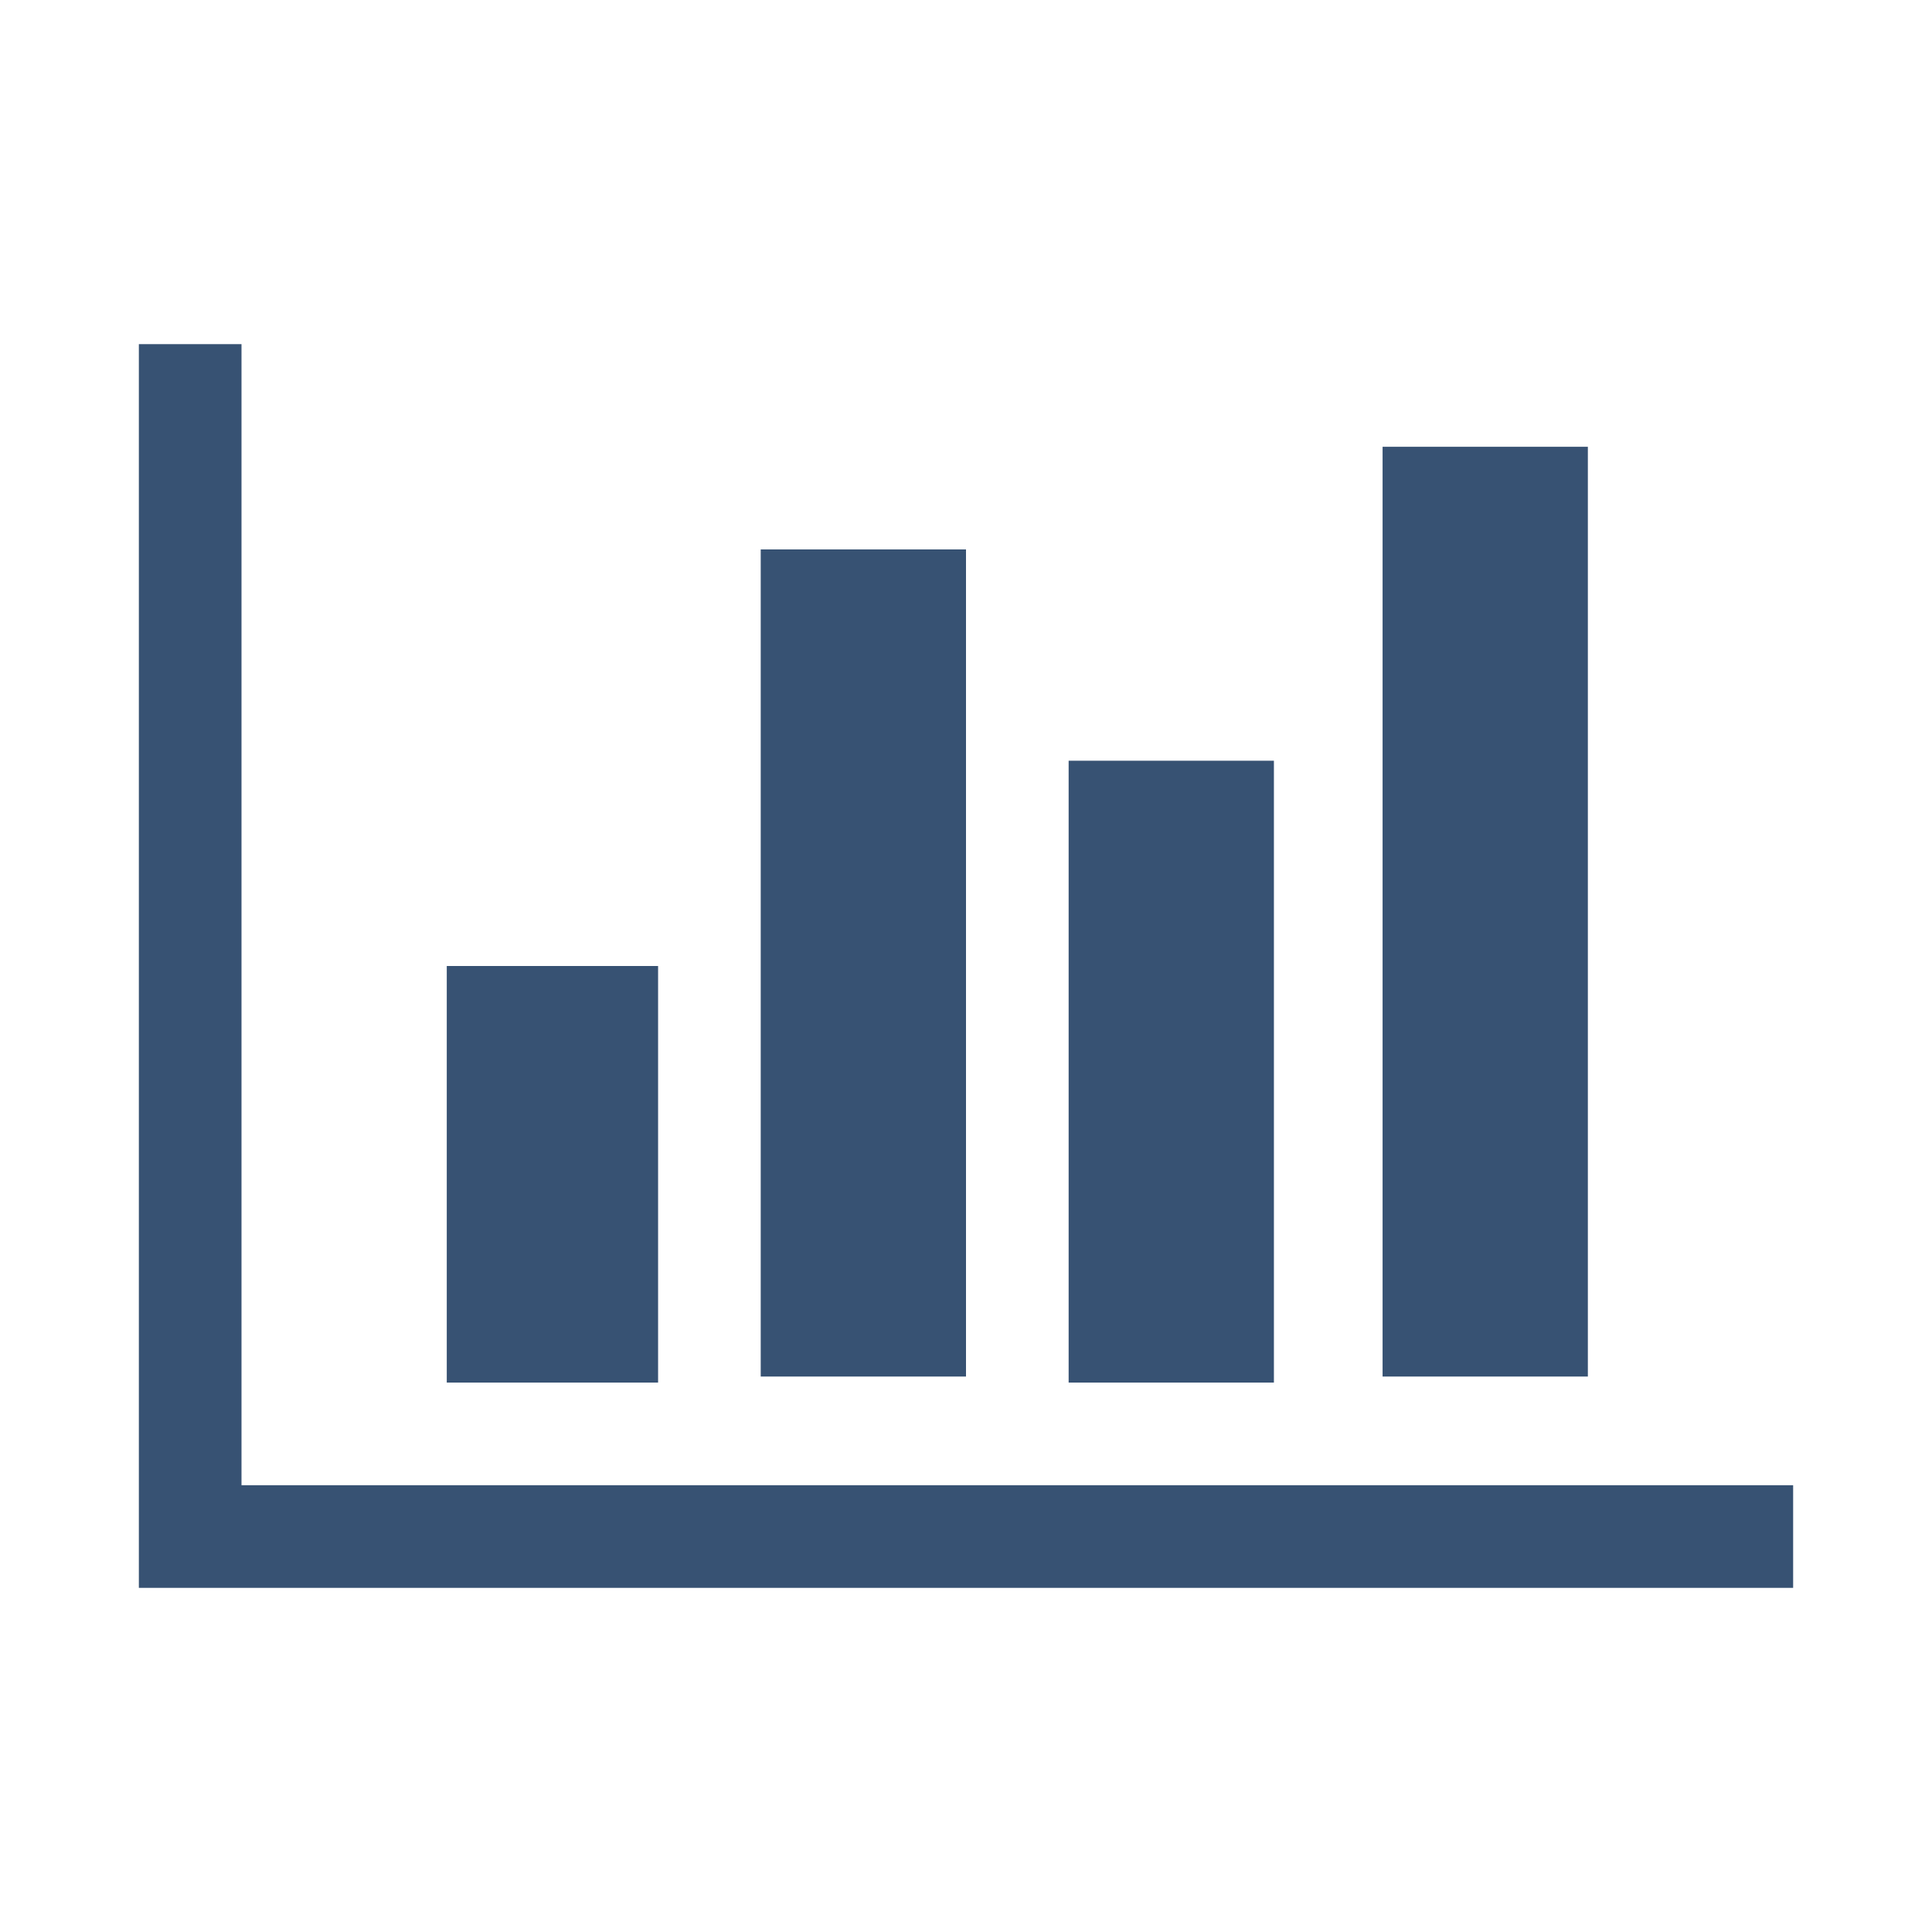
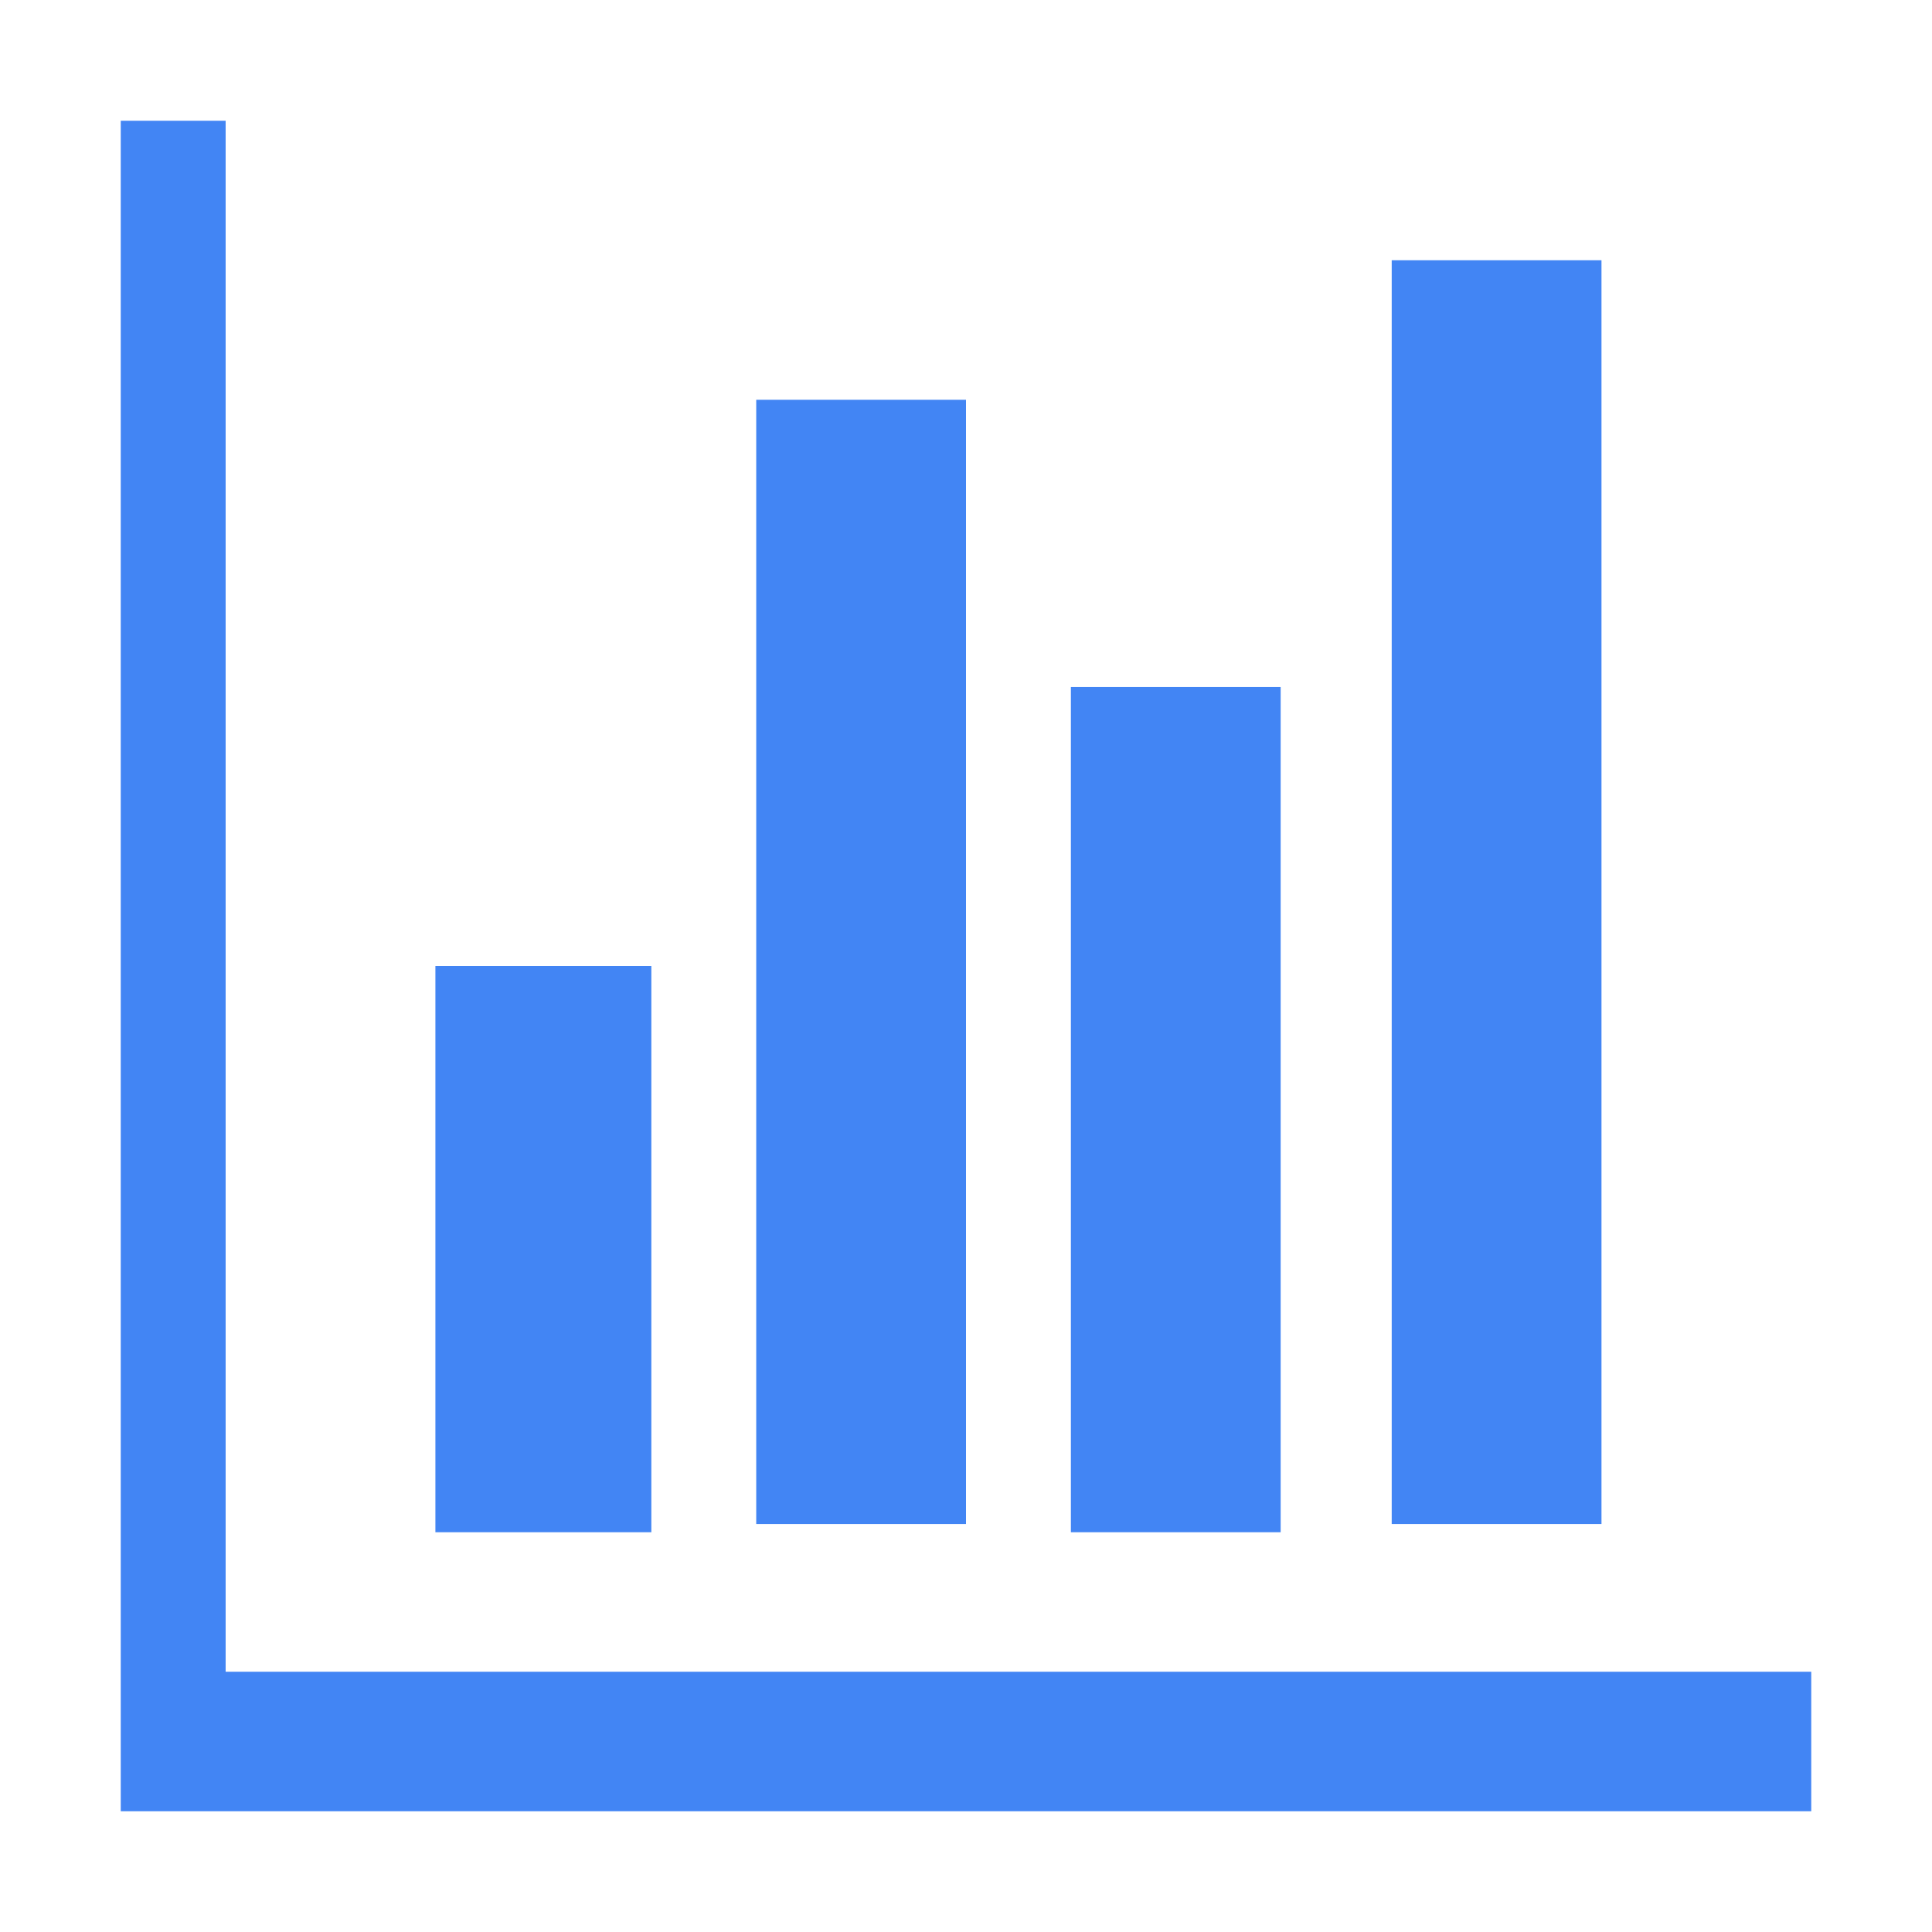
<svg xmlns="http://www.w3.org/2000/svg" viewBox="0 0 32 32">
-   <path fill="#375273" d="M29.7 24.6v1.7H2.3V5.7H4v18.9h25.7zM10.9 16v6.9H7.4V16h3.5zM16 9.1v13.7h-3.4V9.1H16zm5.1 3.5v10.3h-3.4V12.6h3.4zm5.2-5.2v15.4h-3.4V7.4h3.4z" />
+   <path d="m29.7 24.6v1.7h-27.4v-20.6h1.7v18.9zm-18.8-8.6v6.9h-3.5v-6.9zm5.1-6.9v13.7h-3.4v-13.7zm5.1 3.5v10.3h-3.4v-10.3zm5.2-5.2v15.4h-3.4v-15.4z" fill="#4285f4" transform="matrix(1.021898 0 0 1.359223 -.350365 -5.747573)" />
</svg>
